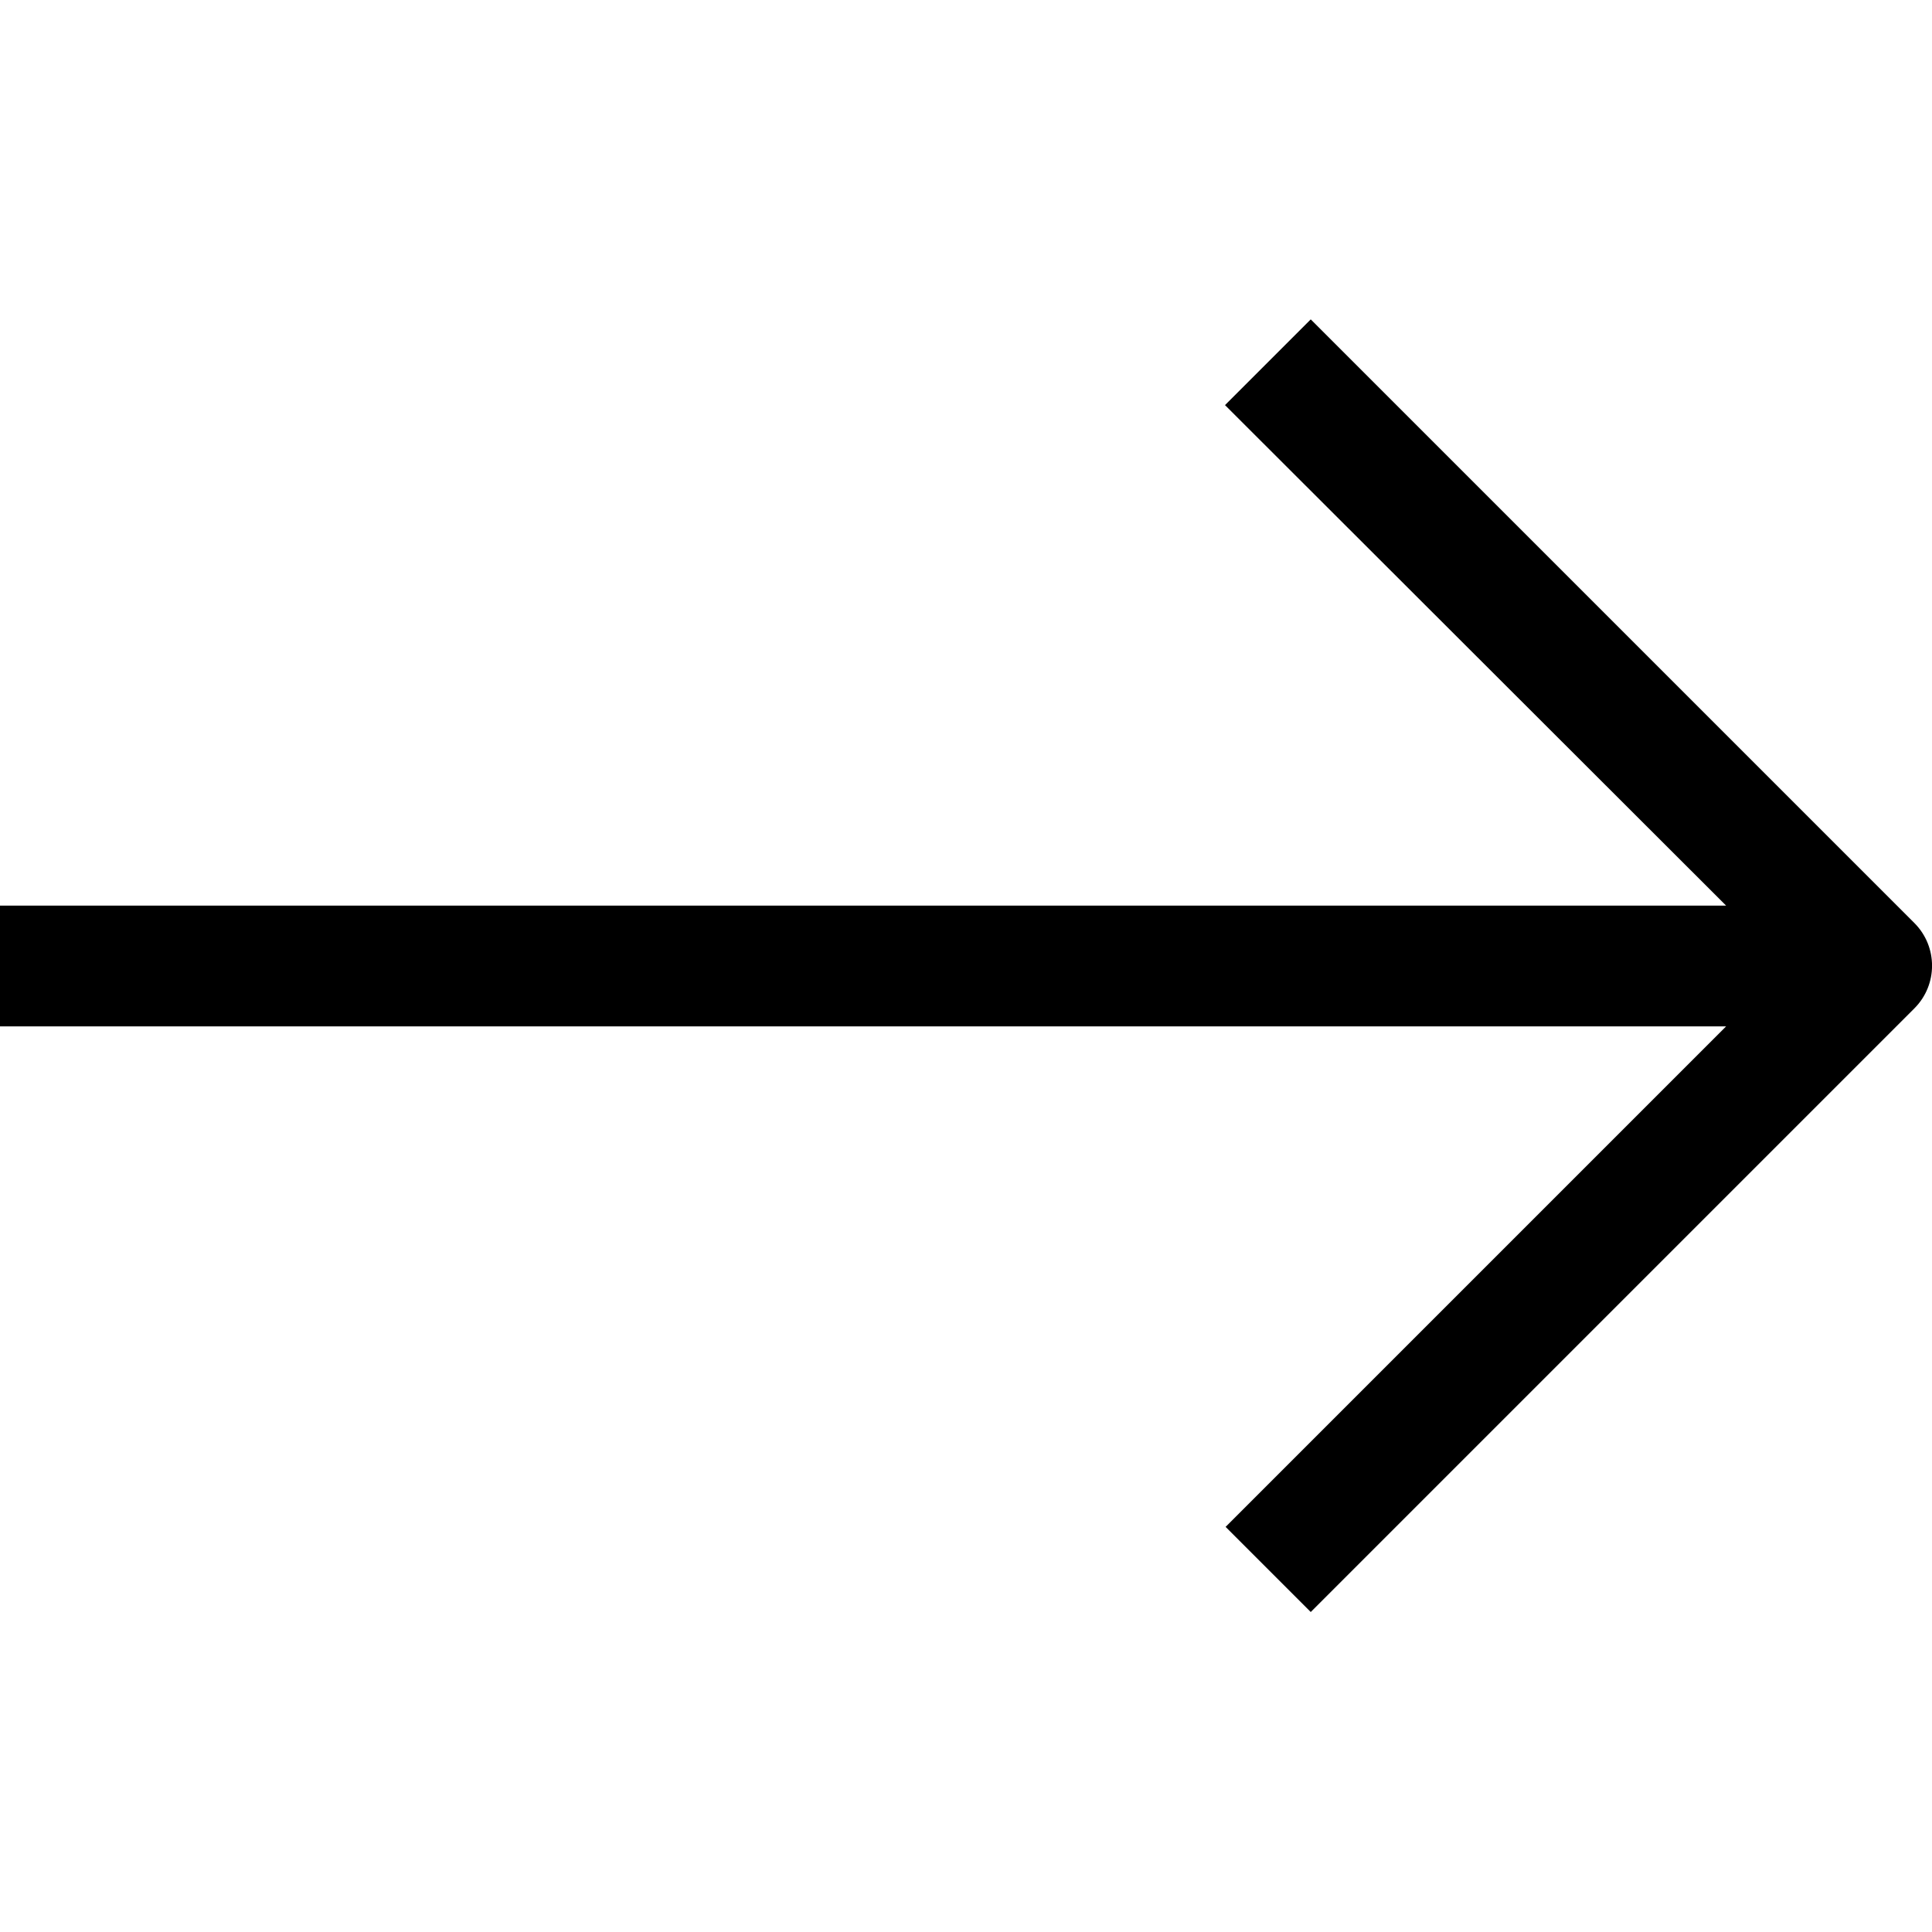
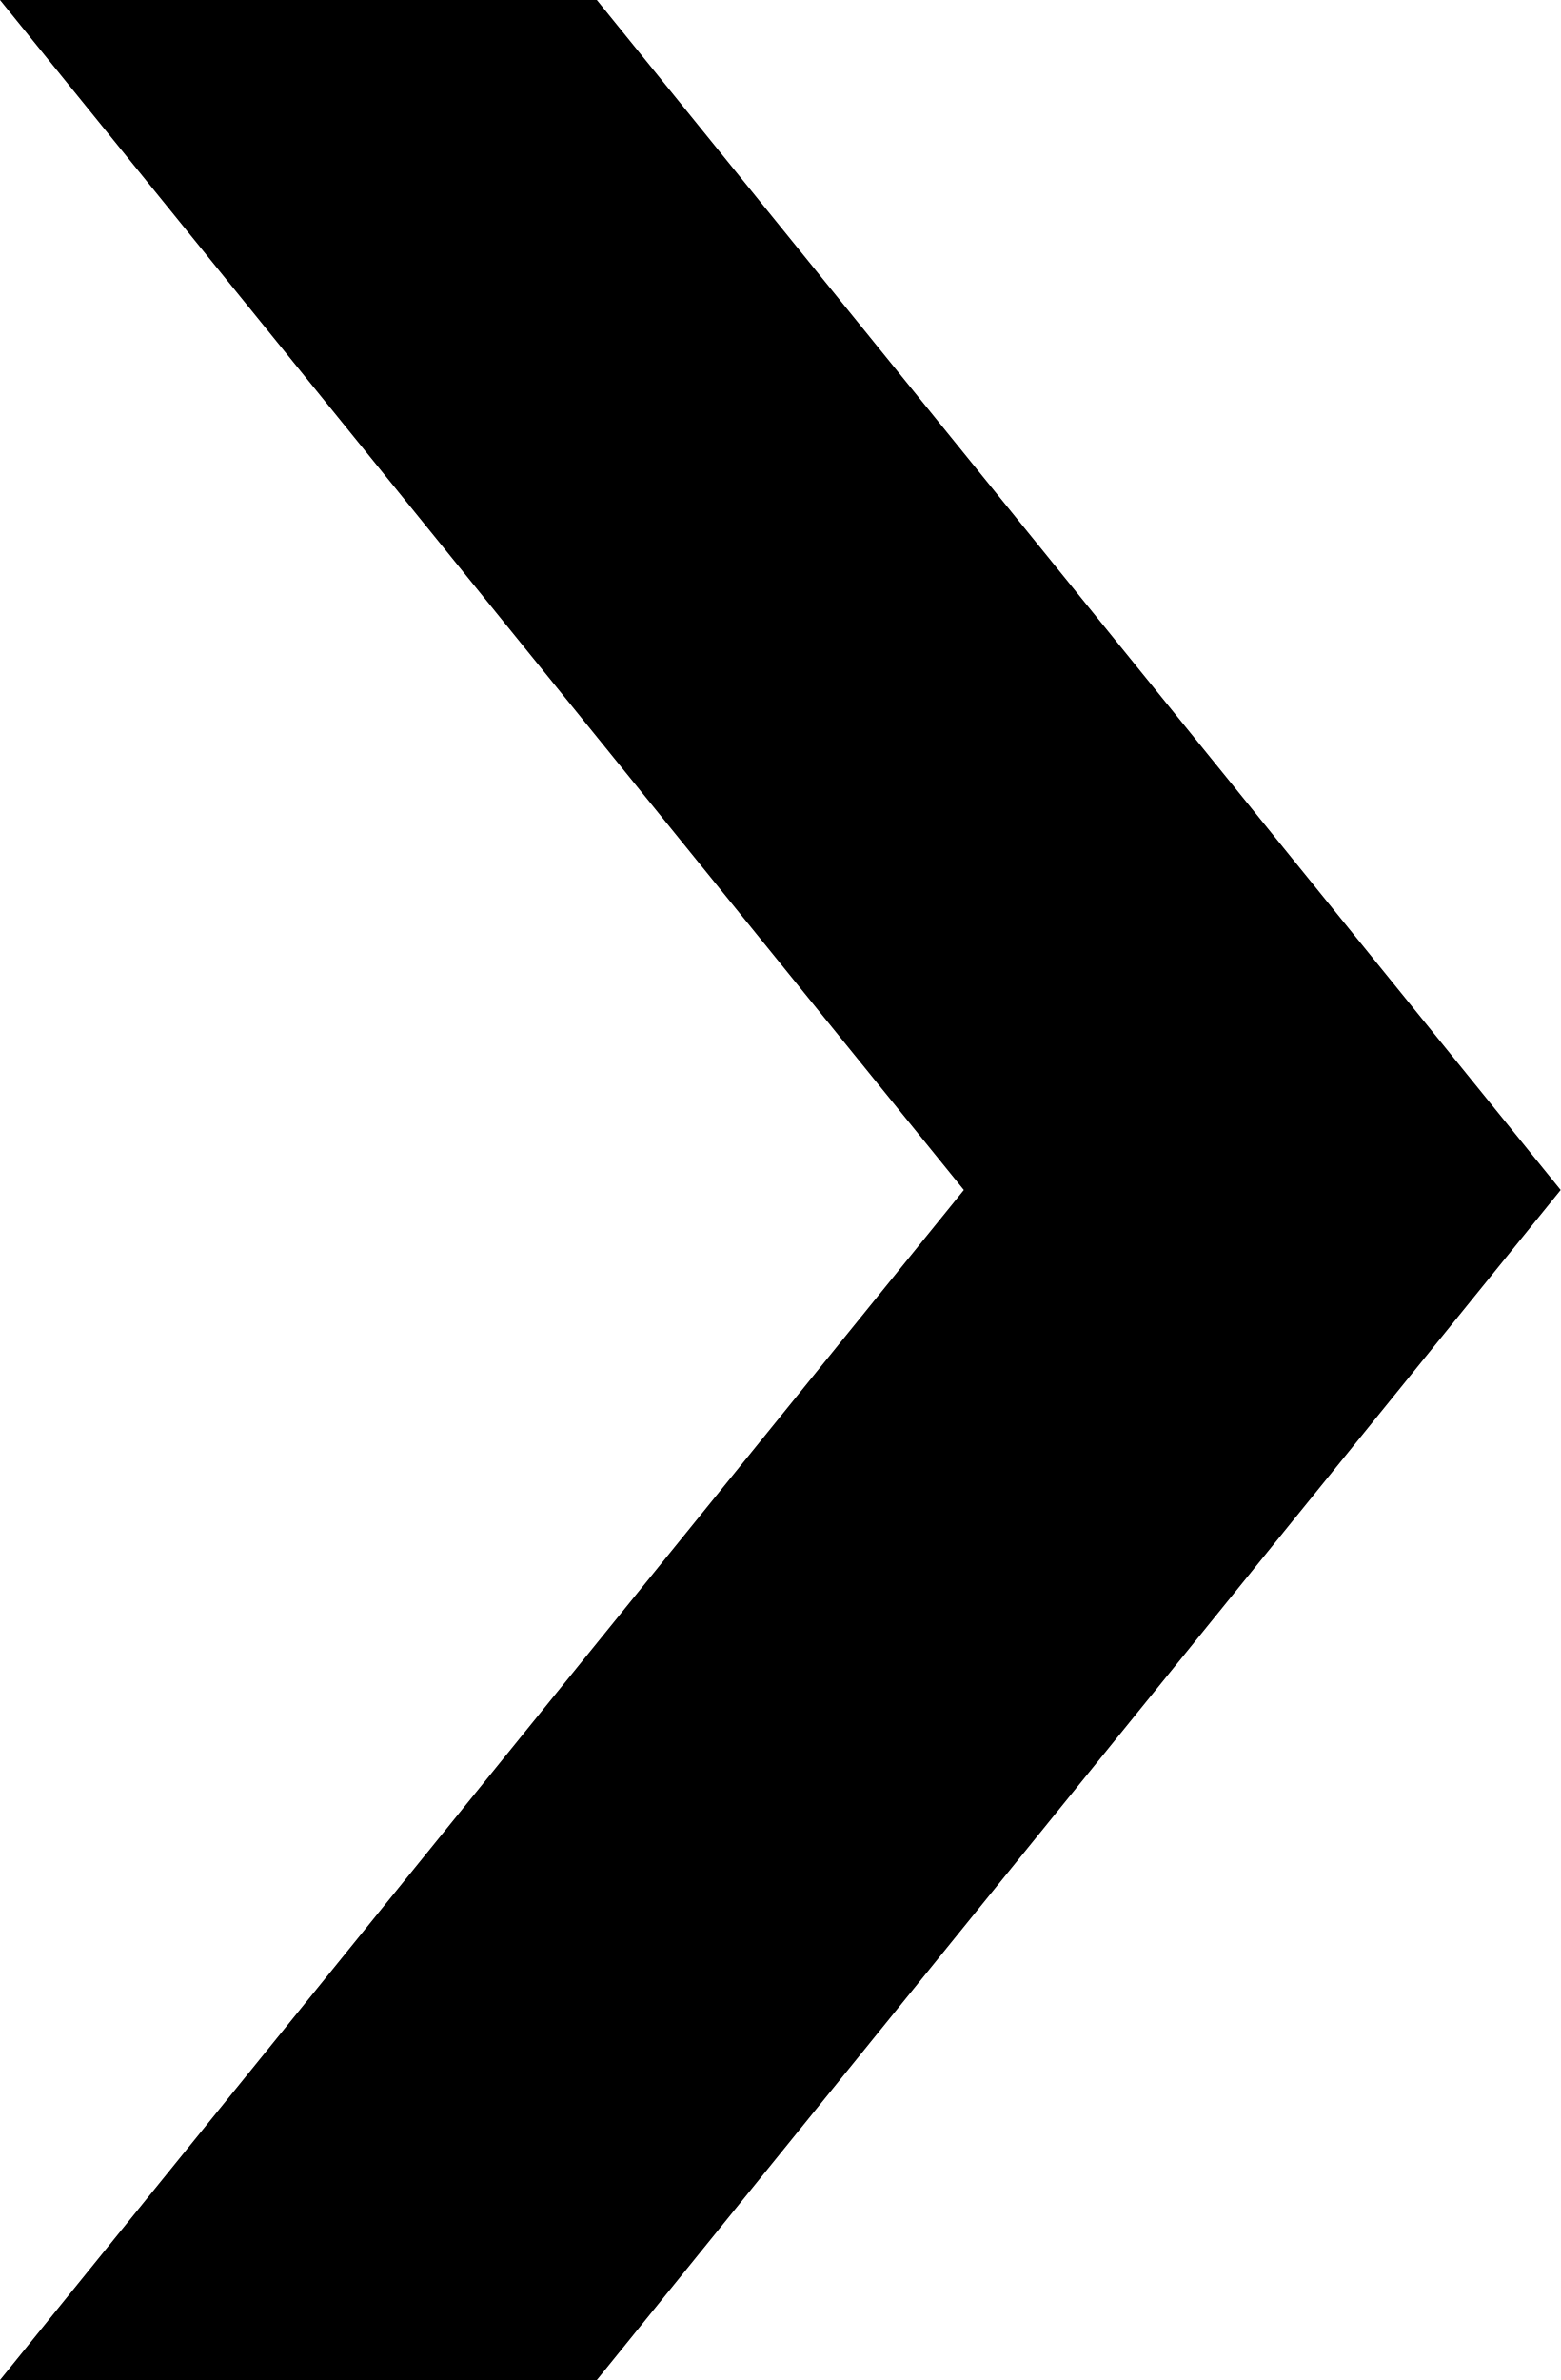
- <svg xmlns="http://www.w3.org/2000/svg" viewBox="0 0 32 32">
-   <path d="m31.71 15.29-10-10-1.42 1.42 8.3 8.29H0v2h28.59l-8.29 8.29 1.41 1.41 10-10a1 1 0 0 0 0-1.41z" data-name="3-Arrow Right" />
+ <svg xmlns="http://www.w3.org/2000/svg" version="1.1" id="Layer_1" x="0px" y="0px" width="80.593px" height="122.88px" viewBox="0 0 80.593 122.88" enable-background="new 0 0 80.593 122.88" xml:space="preserve">
+   <g>
+     <polygon points="0,0 30.82,0 80.593,61.44 30.82,122.88 0,122.88 49.772,61.44 0,0" />
+   </g>
</svg>
